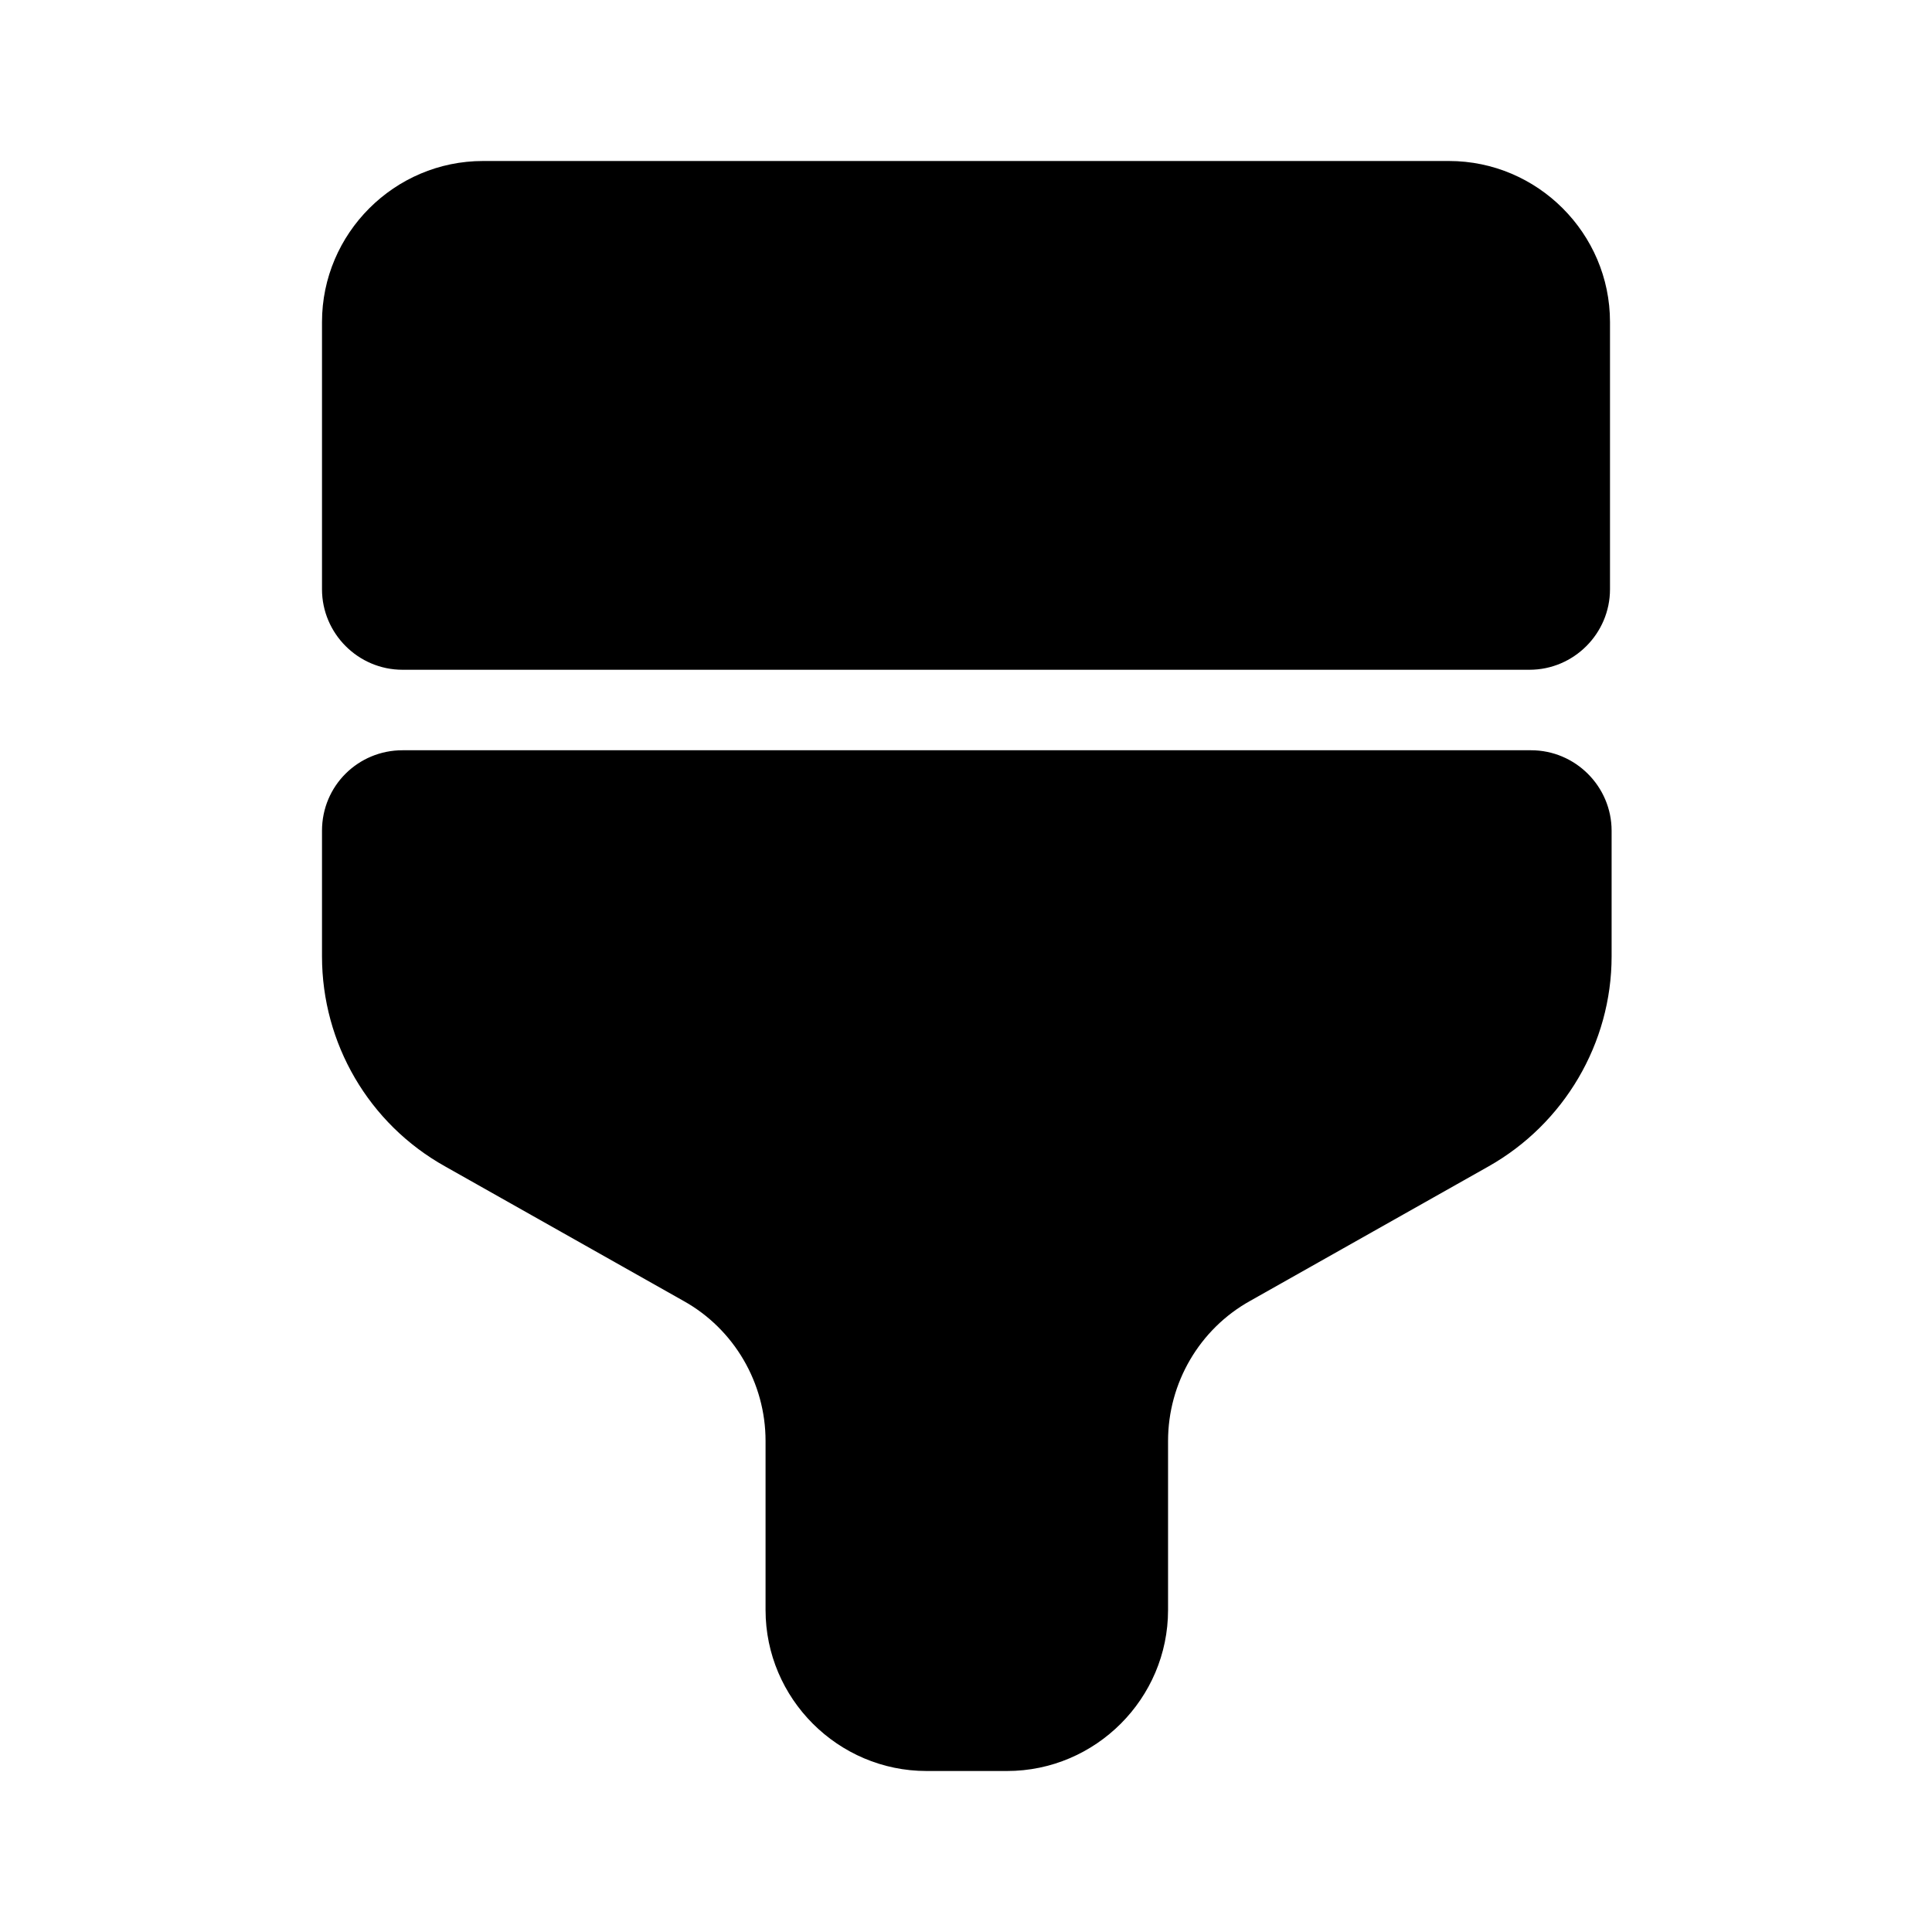
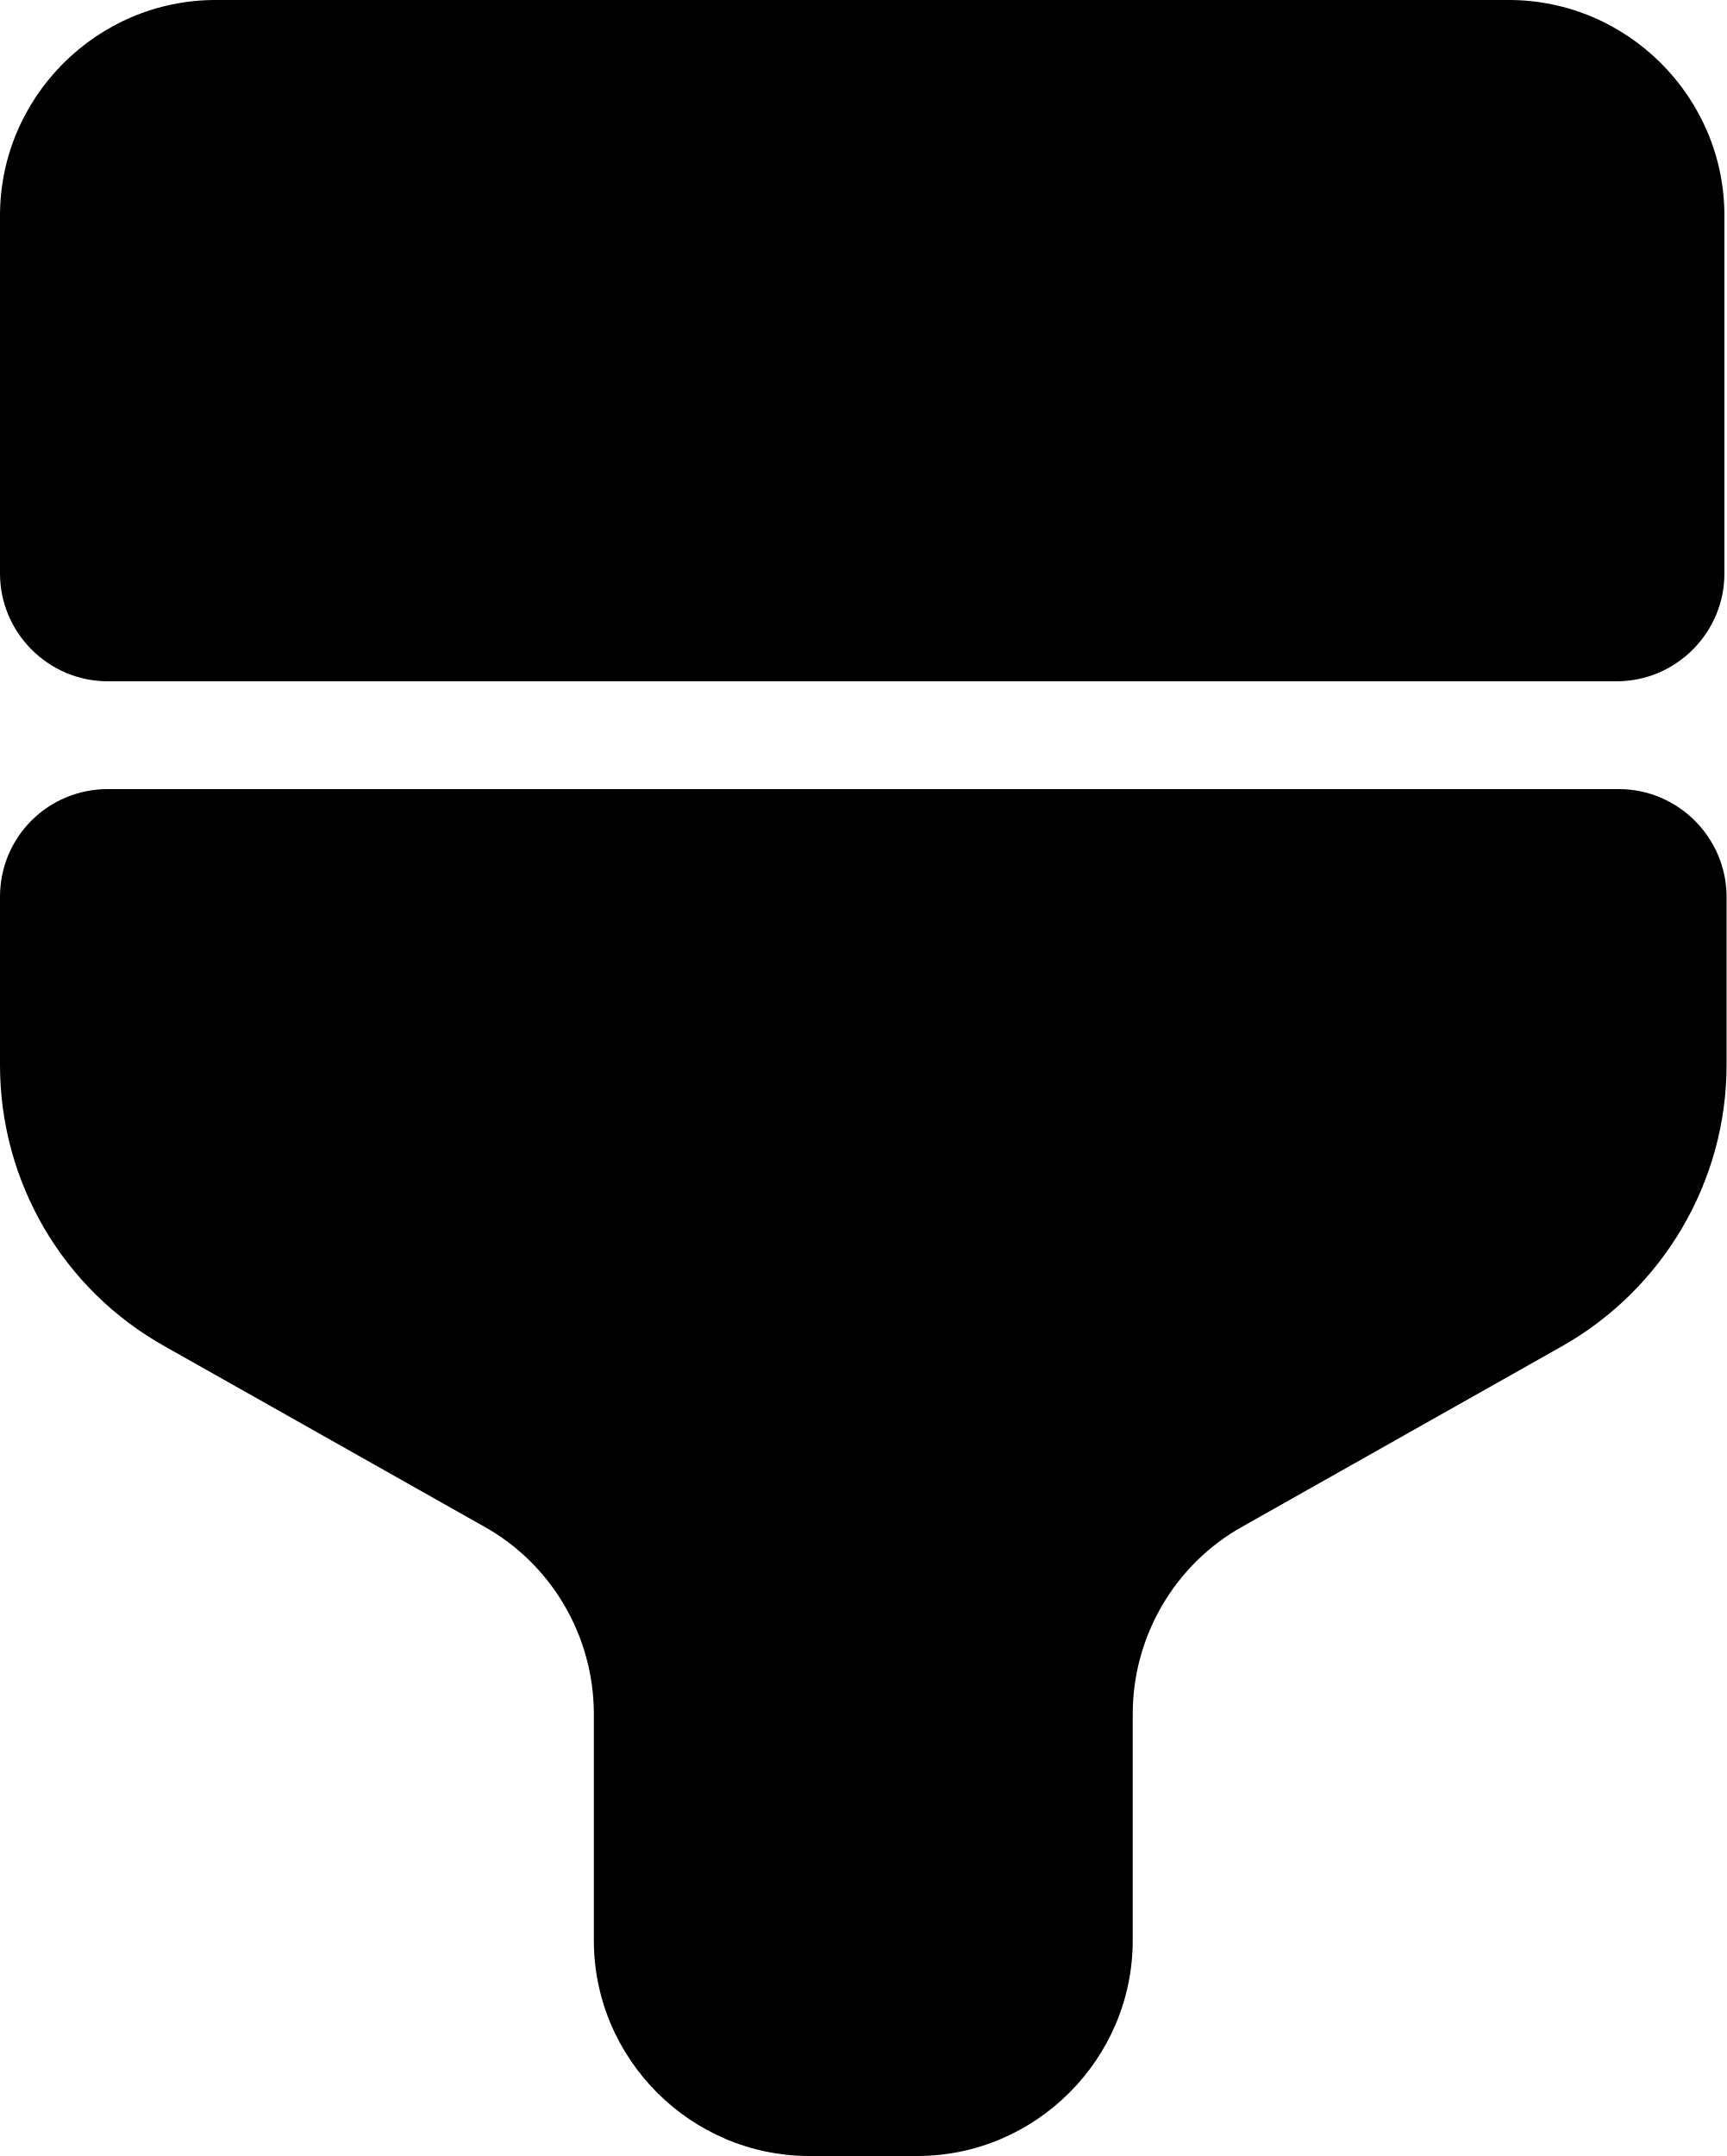
- <svg xmlns="http://www.w3.org/2000/svg" id="SvgjsSvg1048" width="288" height="288" version="1.1">
-   <defs id="SvgjsDefs1049" />
-   <g id="SvgjsG1050">
-     <svg width="288" height="288" fill="none" viewBox="0 0 24 24">
-       <path fill="#000000" d="M6 2H18C19.1 2 20 2.9 20 4V7.32C20 7.87 19.55 8.32 19 8.32H5C4.45 8.32 4 7.87 4 7.32V4C4 2.9 4.9 2 6 2zM4 10.32V11.88C4 12.96 4.58 13.96 5.53 14.49L8.49 16.16C9.12 16.51 9.51 17.18 9.51 17.9V20C9.51 21.1 10.41 22 11.51 22H12.51C13.61 22 14.51 21.1 14.51 20V17.9C14.51 17.18 14.9 16.51 15.53 16.16L18.49 14.49C19.43 13.96 20.02 12.96 20.02 11.88V10.32C20.02 9.77 19.57 9.32 19.02 9.32H5C4.45 9.32 4 9.76 4 10.32z" class="color292D32 svgShape" />
-     </svg>
-   </g>
+ <svg xmlns="http://www.w3.org/2000/svg" viewBox="4 2 16.02 20">
+   <path d="M6 2H18C19.1 2 20 2.9 20 4V7.32C20 7.87 19.55 8.32 19 8.32H5C4.45 8.32 4 7.87 4 7.32V4C4 2.9 4.9 2 6 2Z" style="fill: rgb(0, 0, 0);" />
+   <path d="M4 10.32V11.88C4 12.96 4.58 13.96 5.53 14.49L8.49 16.16C9.12 16.51 9.51 17.18 9.51 17.9V20C9.51 21.1 10.41 22 11.51 22H12.51C13.61 22 14.51 21.1 14.51 20V17.9C14.51 17.18 14.9 16.51 15.53 16.16L18.49 14.49C19.43 13.96 20.02 12.96 20.02 11.88V10.32C20.02 9.77 19.57 9.32 19.02 9.32H5C4.45 9.32 4 9.76 4 10.32Z" style="fill: rgb(0, 0, 0);" />
</svg>
